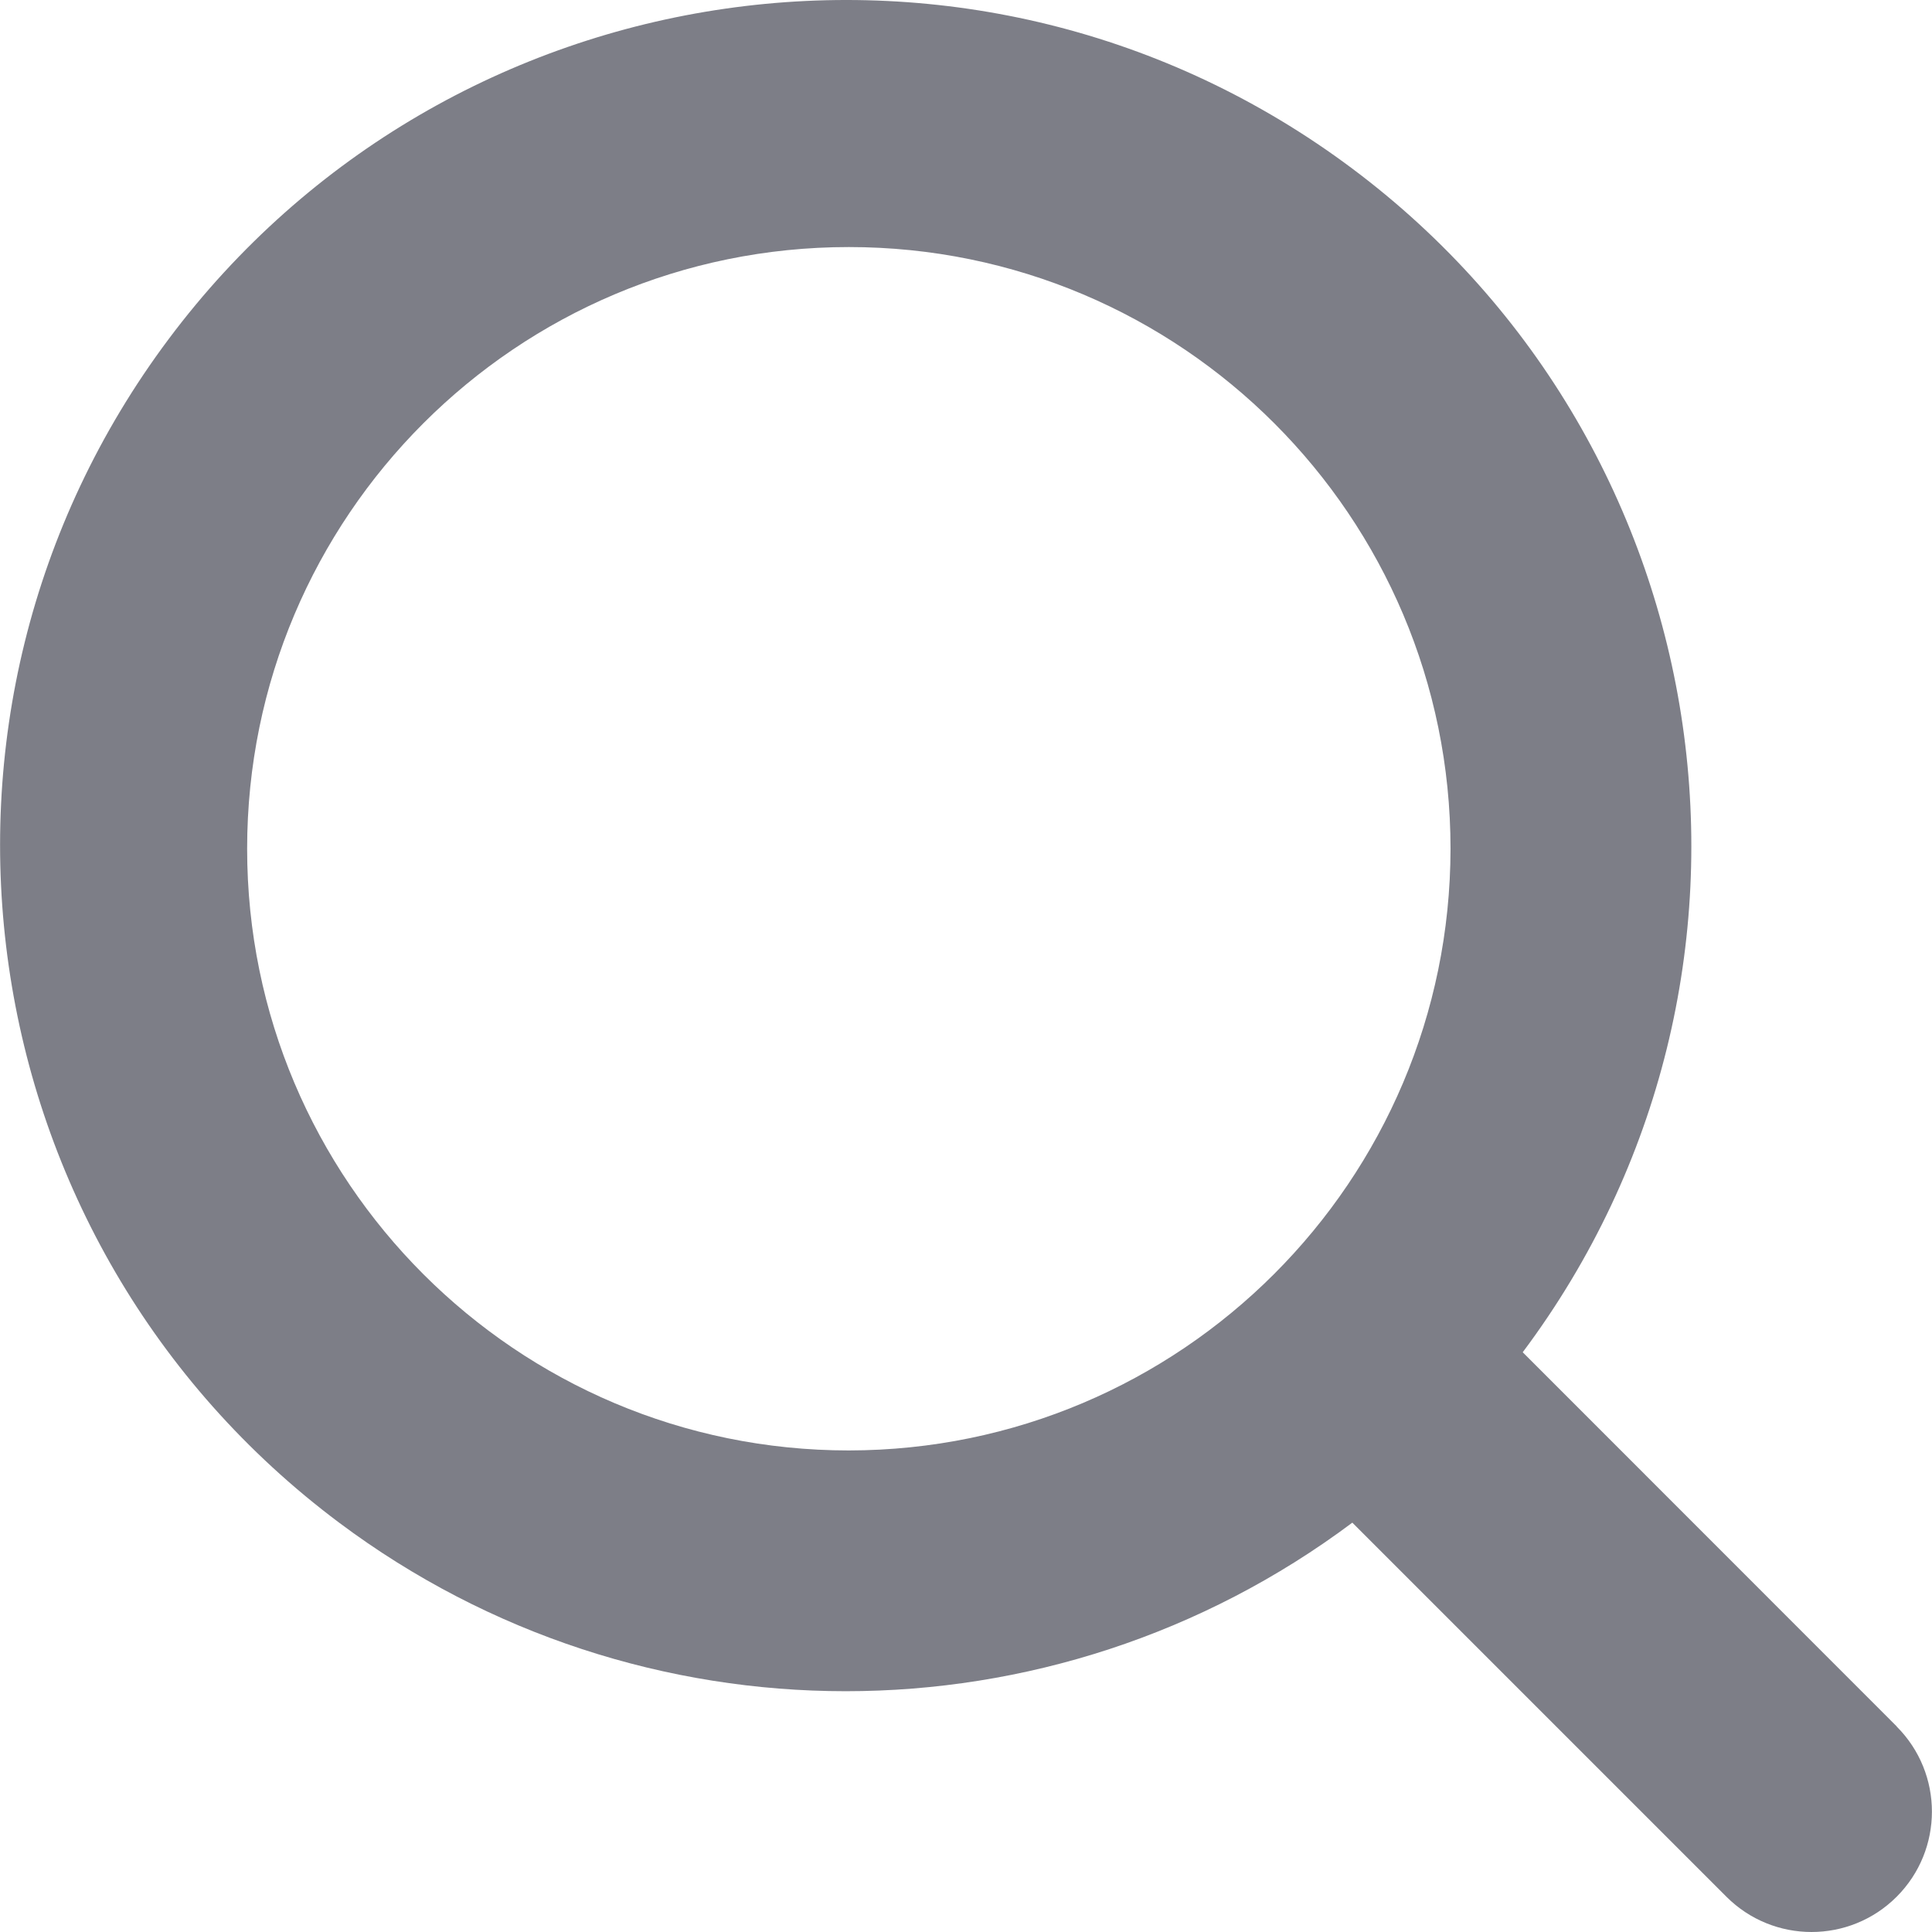
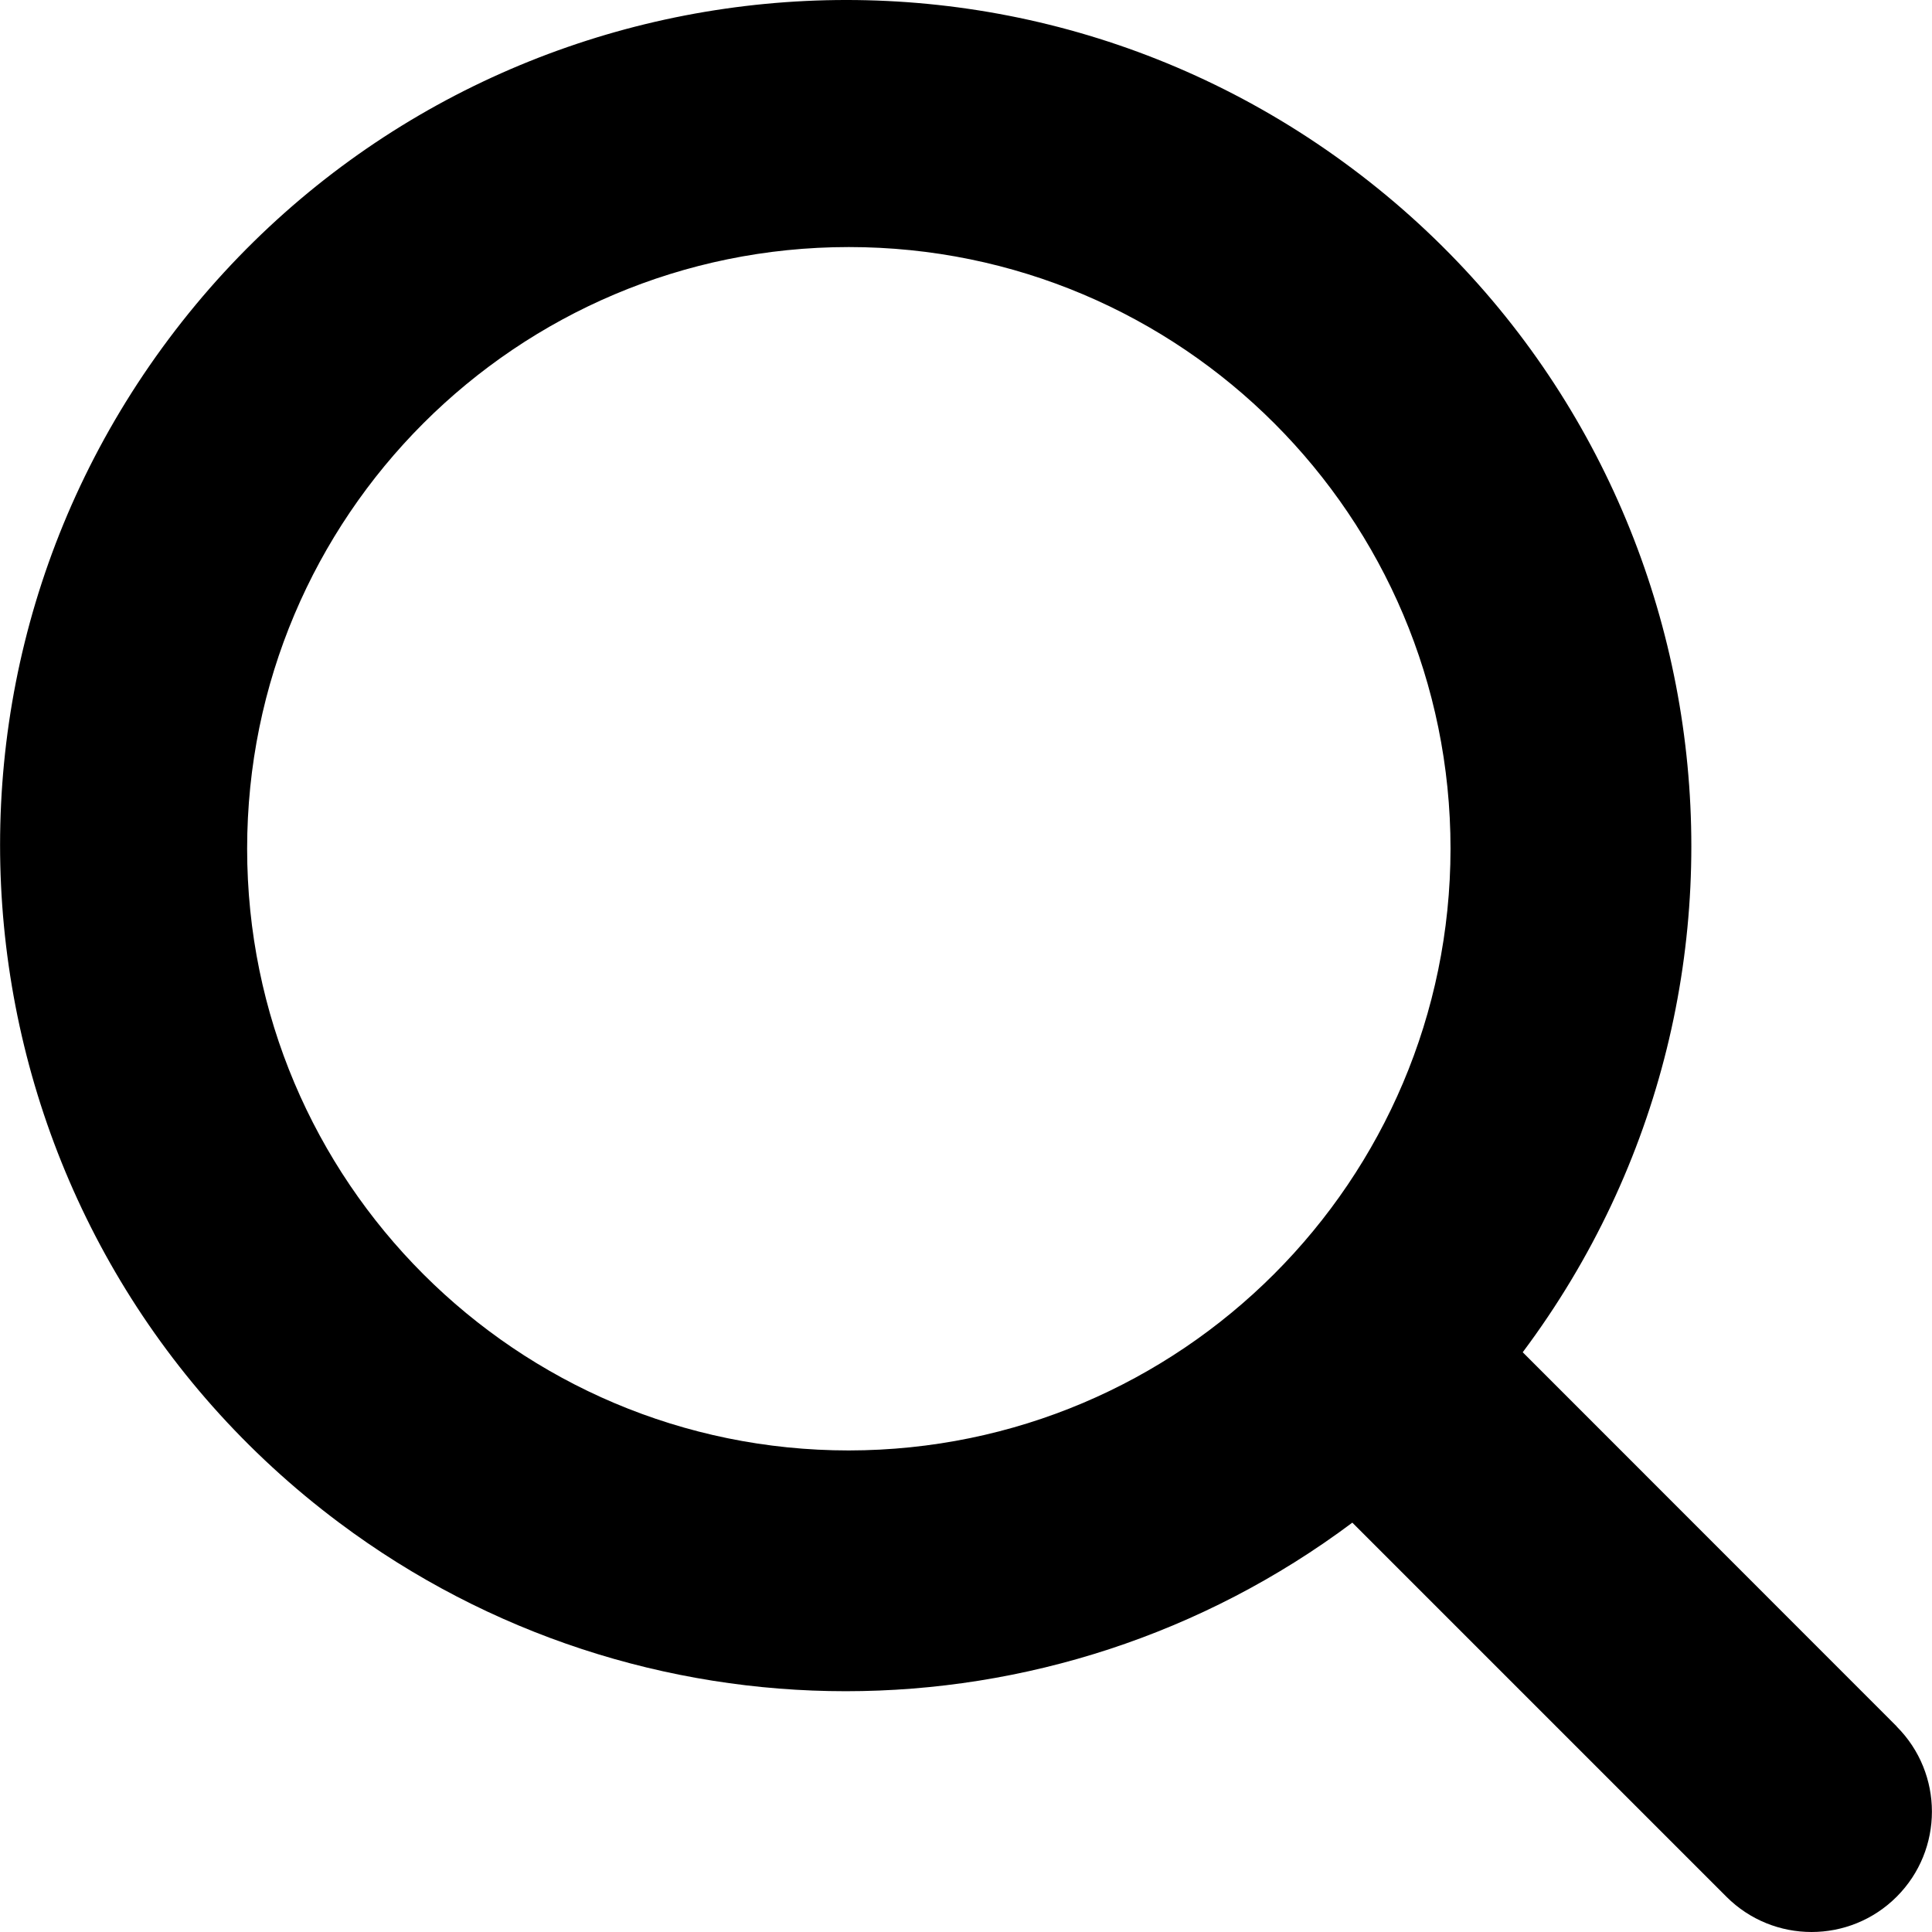
<svg xmlns="http://www.w3.org/2000/svg" version="1.1" id="Capa_1" x="0px" y="0px" viewBox="0 0 513.749 513.749" style="enable-background:new 0 0 513.749 513.749;" xml:space="preserve" width="512" height="512">
  <g>
-     <path d="M504.352,459.061l-99.435-99.477c74.402-99.427,54.115-240.344-45.312-314.746S119.261-9.277,44.859,90.15   S-9.256,330.494,90.171,404.896c79.868,59.766,189.565,59.766,269.434,0l99.477,99.477c12.501,12.501,32.769,12.501,45.269,0   c12.501-12.501,12.501-32.769,0-45.269L504.352,459.061z M225.717,385.696c-88.366,0-160-71.634-160-160s71.634-160,160-160   s160,71.634,160,160C385.623,314.022,314.044,385.602,225.717,385.696z" fill="#7D7E87" />
+     <path d="M504.352,459.061l-99.435-99.477c74.402-99.427,54.115-240.344-45.312-314.746S119.261-9.277,44.859,90.15   S-9.256,330.494,90.171,404.896c79.868,59.766,189.565,59.766,269.434,0l99.477,99.477c12.501,12.501,32.769,12.501,45.269,0   c12.501-12.501,12.501-32.769,0-45.269L504.352,459.061z M225.717,385.696c-88.366,0-160-71.634-160-160s71.634-160,160-160   s160,71.634,160,160C385.623,314.022,314.044,385.602,225.717,385.696z" />
  </g>
</svg>
